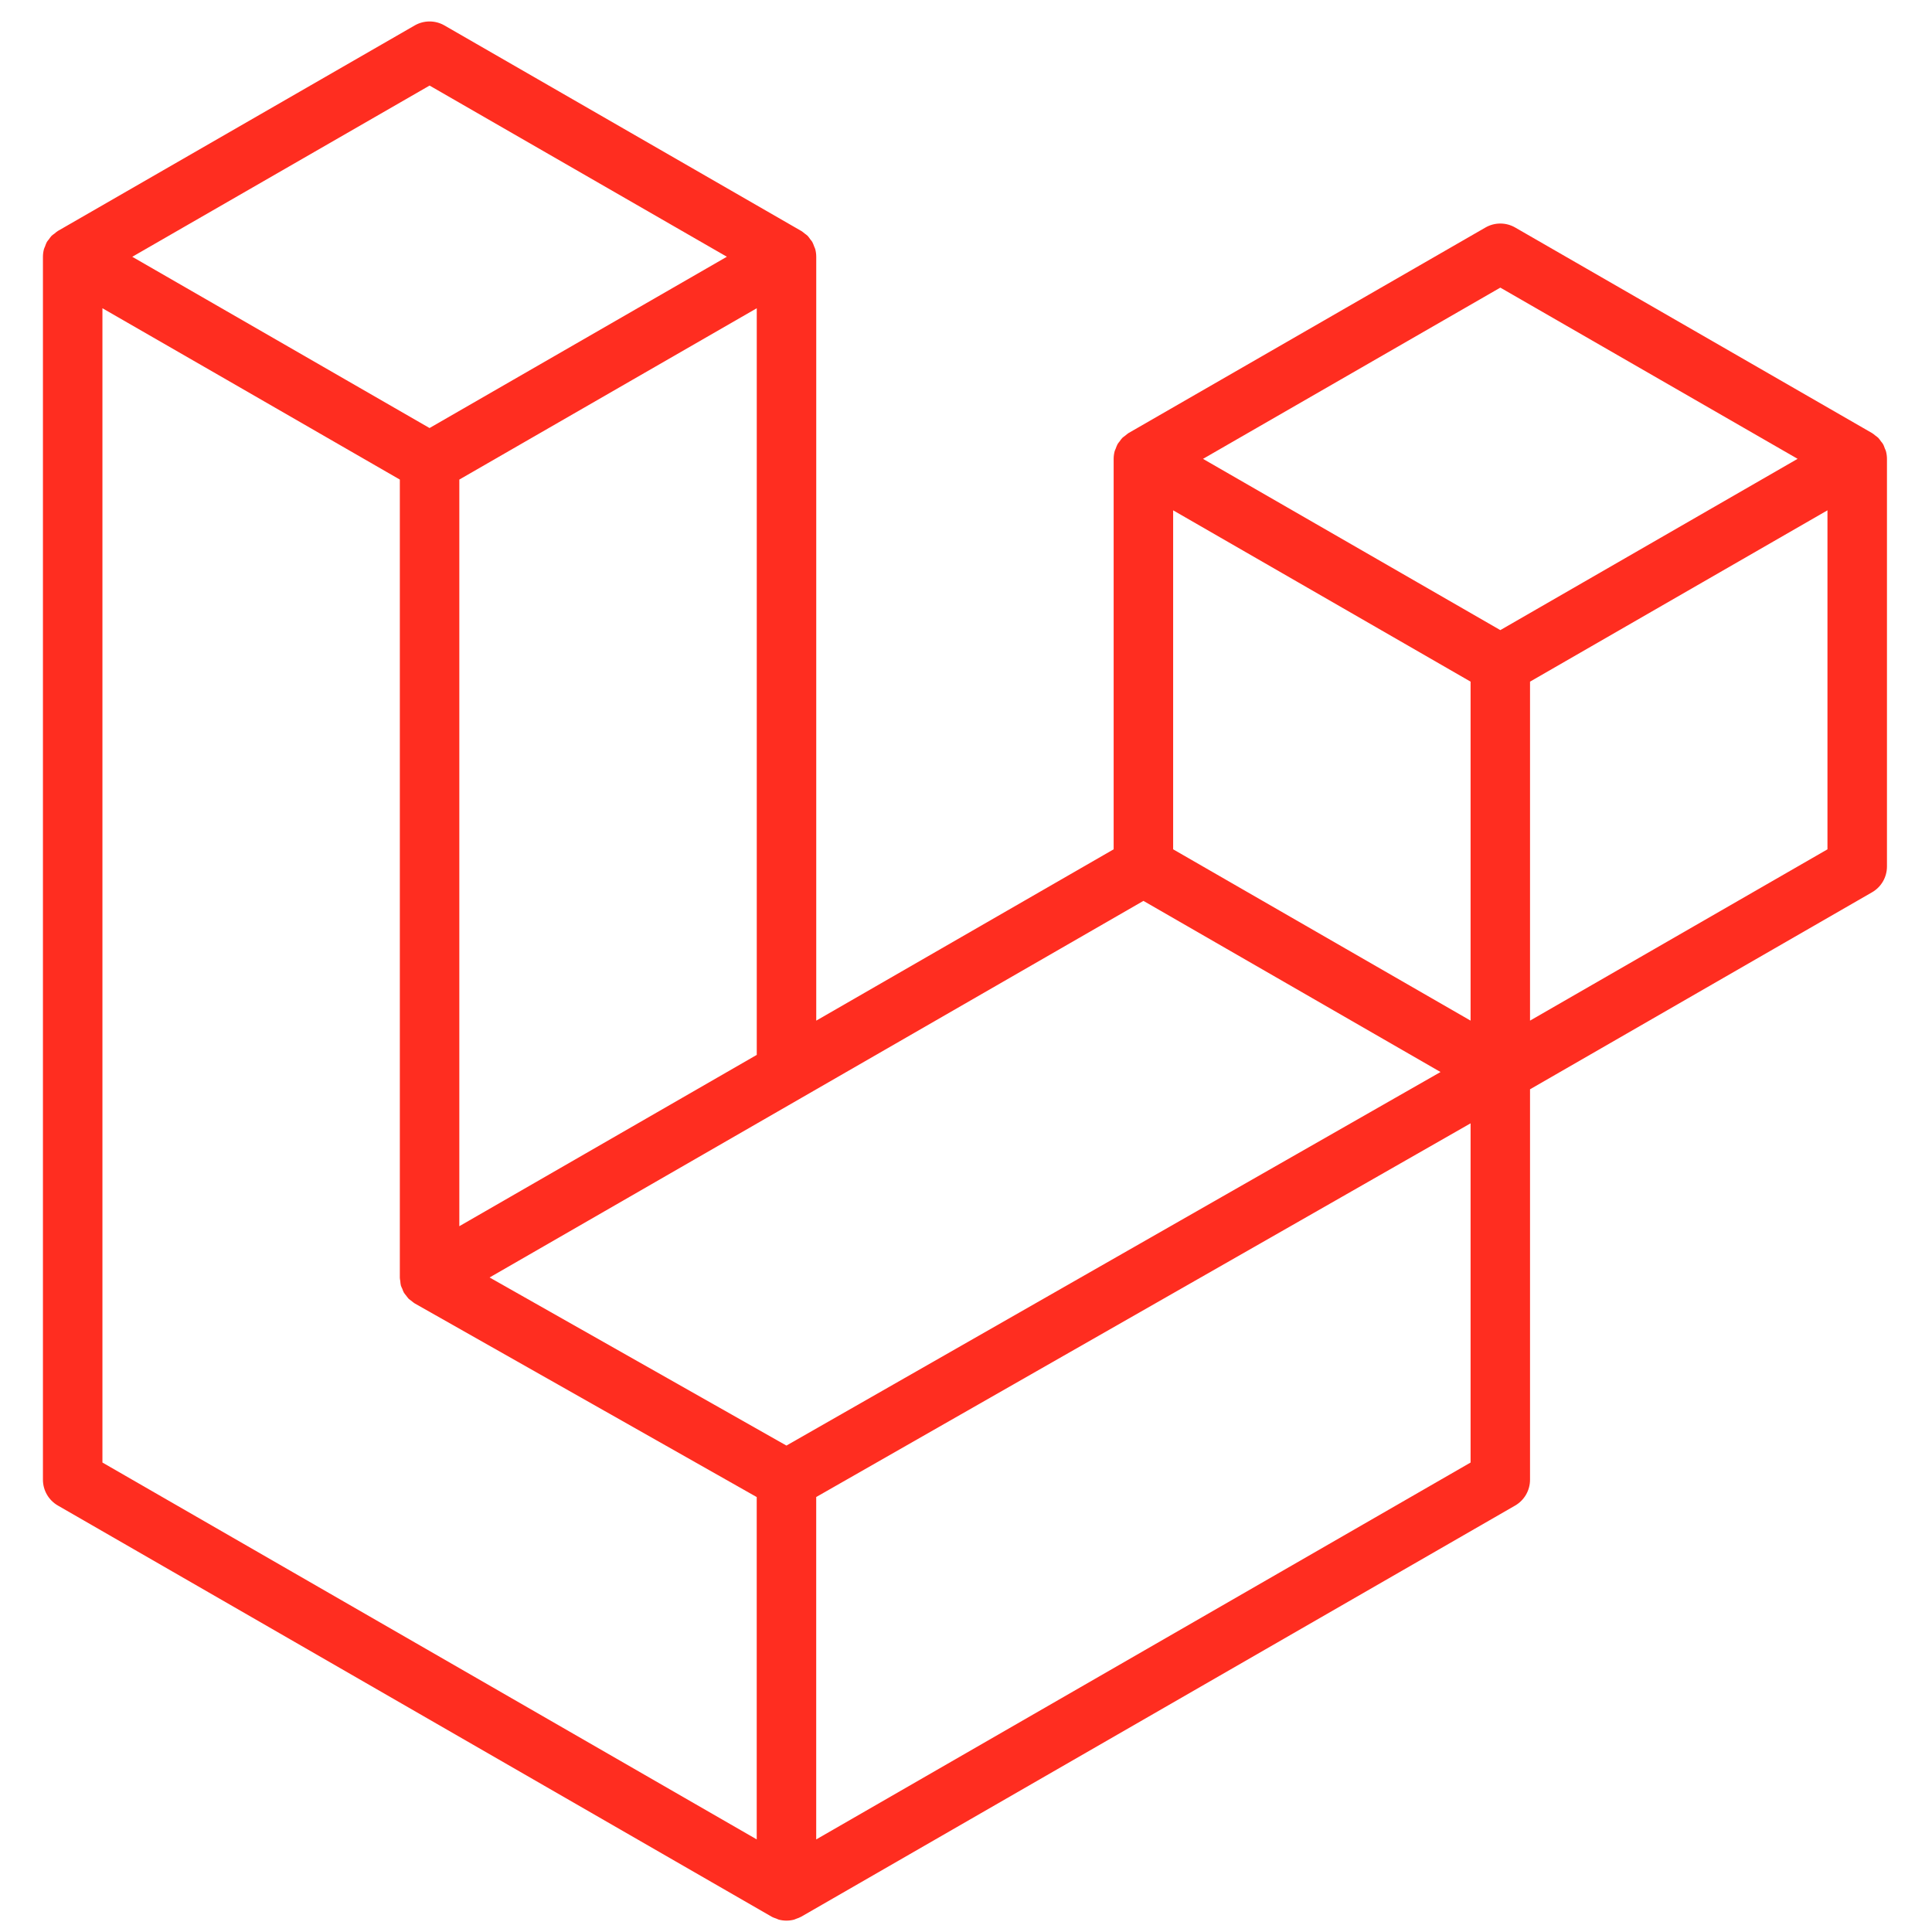
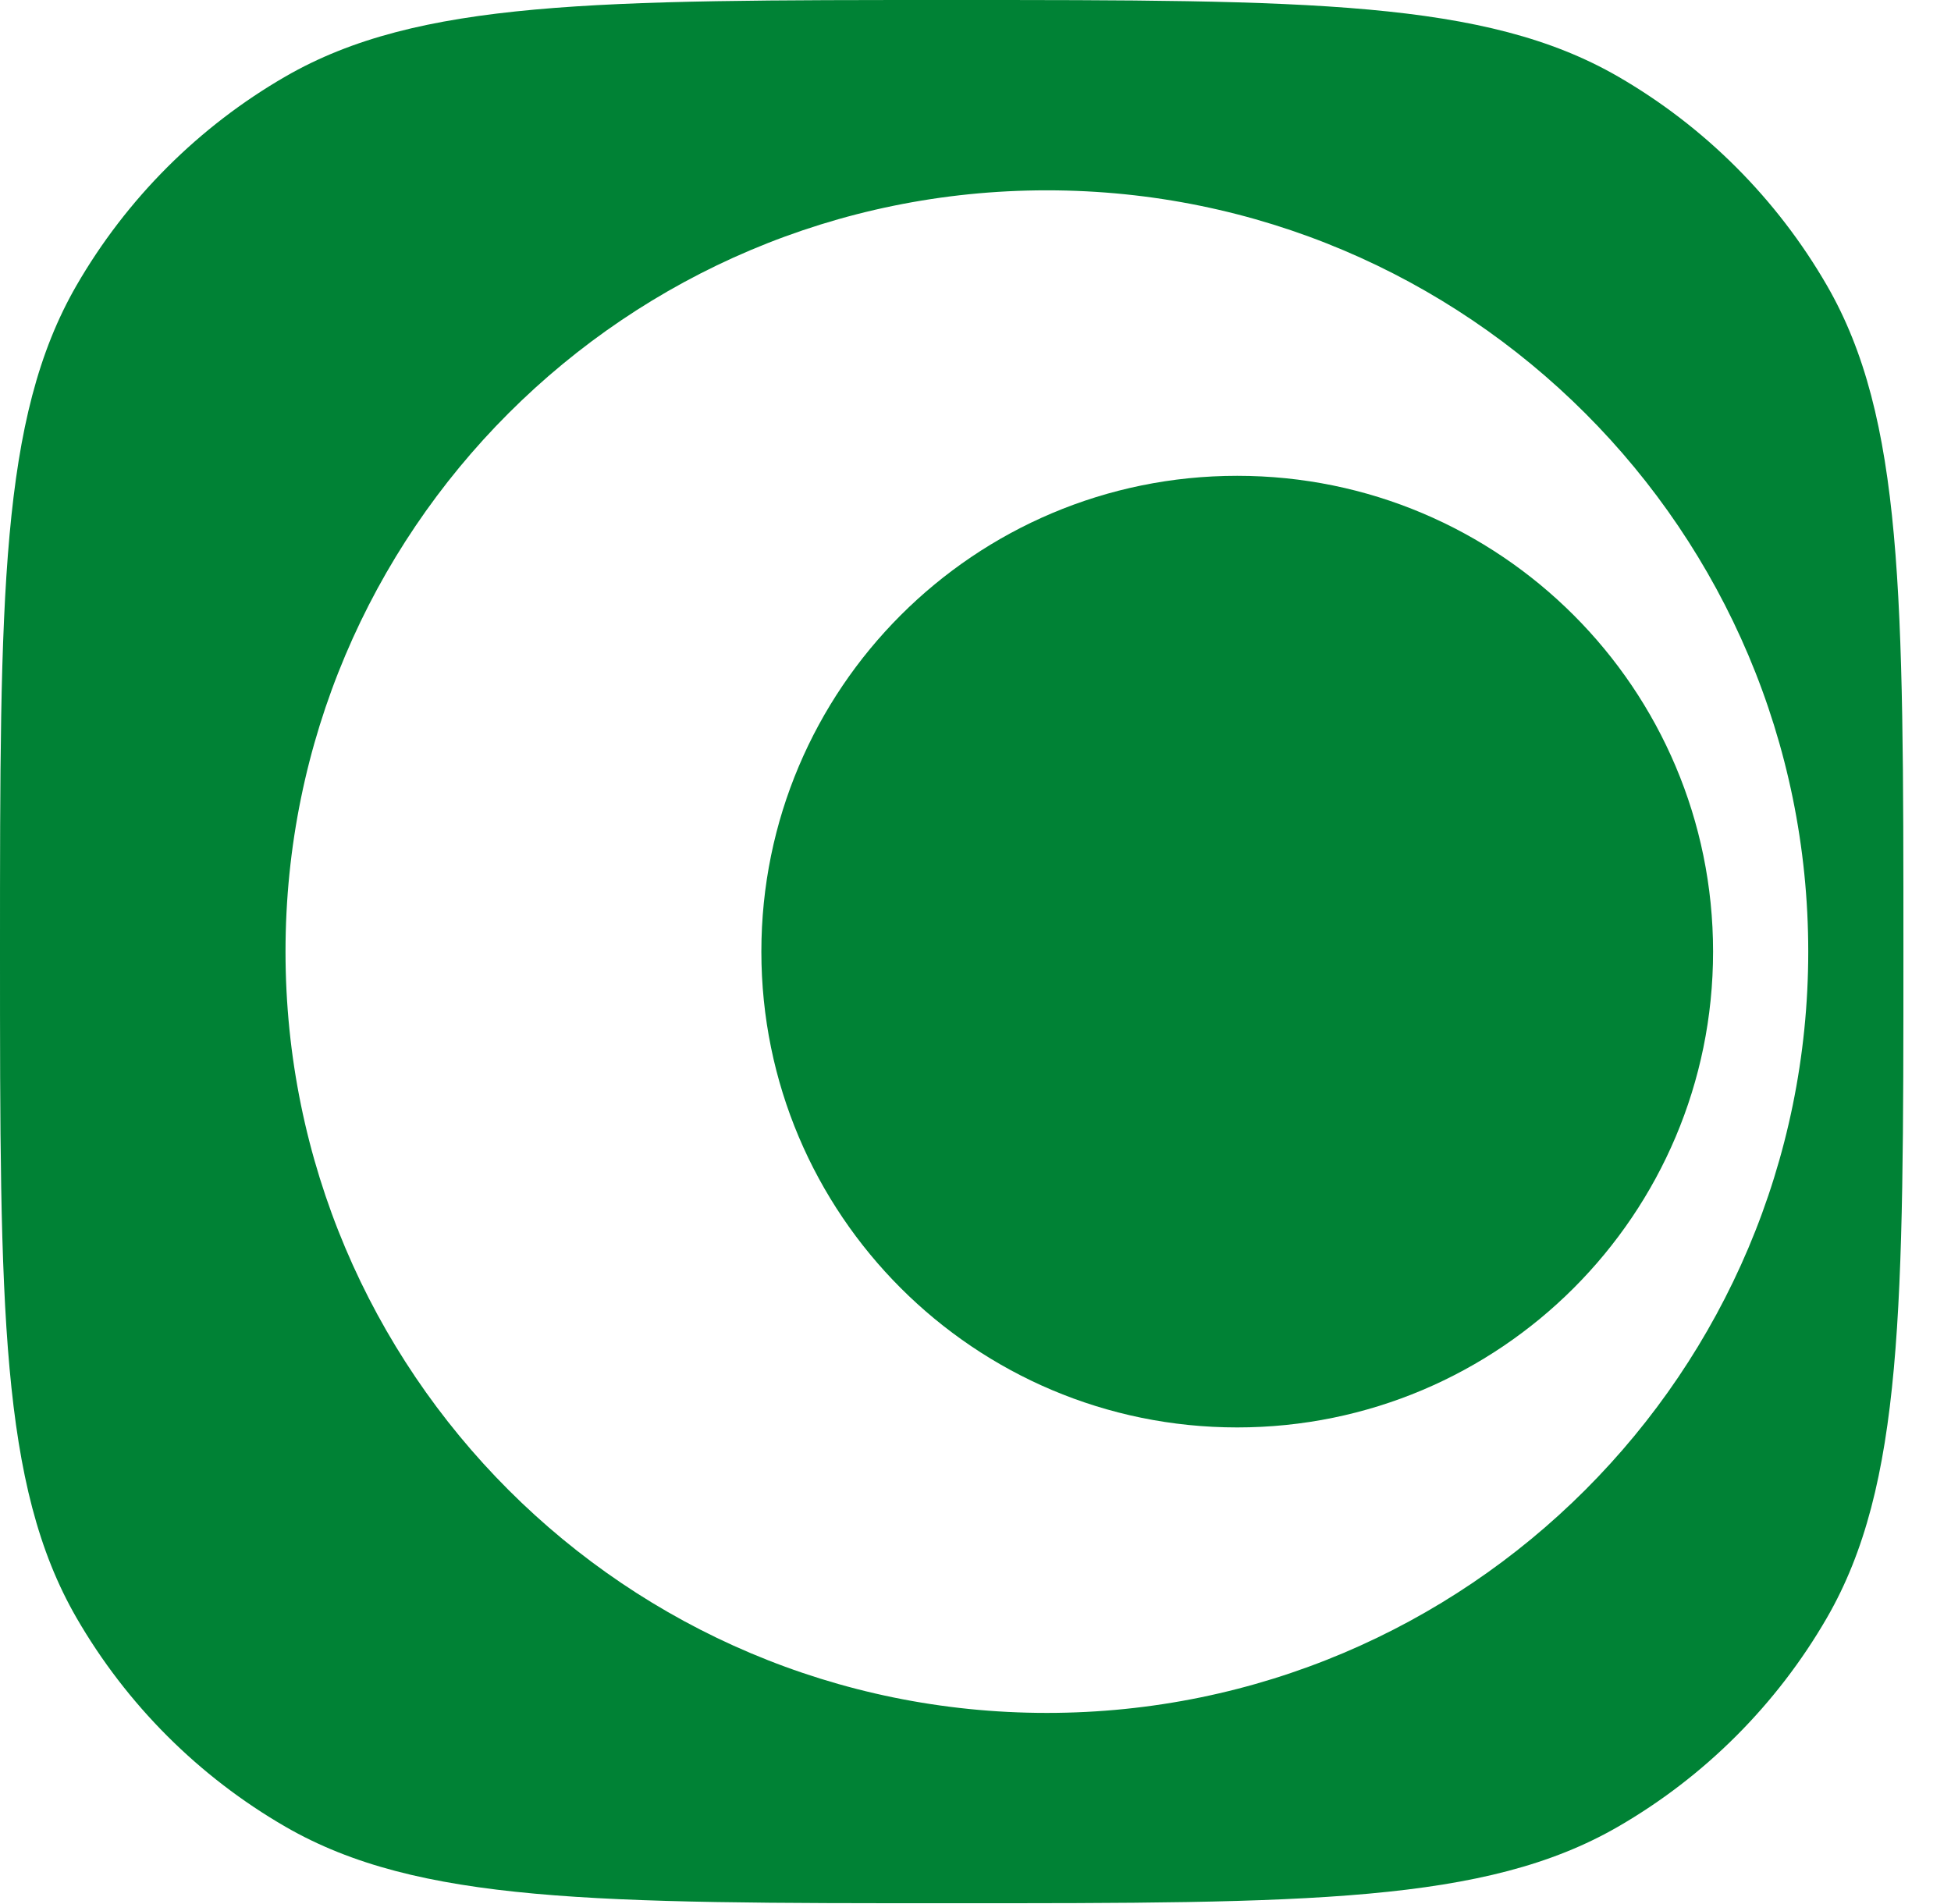
- <svg xmlns="http://www.w3.org/2000/svg" width="166" height="166" viewBox="0 0 166 166" fill="none">
-   <path fill-rule="evenodd" clip-rule="evenodd" d="M162.041 38.759C162.099 38.977 162.129 39.201 162.13 39.426V74.452C162.13 74.902 162.011 75.344 161.786 75.733C161.561 76.122 161.237 76.444 160.847 76.668L131.462 93.594V127.141C131.462 128.054 130.977 128.897 130.186 129.357L68.847 164.683C68.707 164.763 68.554 164.814 68.401 164.868C68.343 164.887 68.289 164.922 68.228 164.938C67.8 165.051 67.349 165.051 66.92 164.938C66.85 164.919 66.786 164.881 66.719 164.855C66.579 164.804 66.432 164.76 66.298 164.683L4.972 129.357C4.583 129.133 4.259 128.81 4.034 128.421C3.808 128.032 3.69 127.591 3.689 127.141L3.689 22.063C3.689 21.834 3.721 21.61 3.779 21.393C3.798 21.32 3.843 21.253 3.868 21.179C3.916 21.045 3.961 20.908 4.031 20.783C4.079 20.7 4.149 20.633 4.206 20.557C4.28 20.454 4.347 20.349 4.433 20.26C4.506 20.186 4.602 20.132 4.685 20.068C4.778 19.992 4.861 19.909 4.966 19.848L35.633 2.185C36.022 1.961 36.462 1.844 36.91 1.844C37.358 1.844 37.798 1.961 38.186 2.185L68.851 19.848H68.857C68.959 19.912 69.045 19.992 69.138 20.065C69.221 20.129 69.313 20.186 69.387 20.257C69.476 20.349 69.54 20.454 69.616 20.557C69.671 20.633 69.744 20.7 69.789 20.783C69.862 20.911 69.904 21.045 69.955 21.179C69.98 21.253 70.025 21.32 70.044 21.396C70.103 21.614 70.133 21.838 70.133 22.063V87.694L95.686 72.974V39.423C95.686 39.2 95.718 38.973 95.775 38.759C95.798 38.683 95.839 38.615 95.865 38.542C95.916 38.408 95.96 38.271 96.031 38.146C96.079 38.063 96.149 37.996 96.203 37.92C96.279 37.818 96.343 37.712 96.433 37.623C96.506 37.549 96.599 37.495 96.681 37.431C96.777 37.355 96.86 37.272 96.962 37.211L127.633 19.548C128.021 19.324 128.461 19.206 128.91 19.206C129.358 19.206 129.798 19.324 130.186 19.548L160.85 37.211C160.959 37.275 161.042 37.355 161.137 37.428C161.217 37.492 161.31 37.549 161.383 37.62C161.473 37.712 161.536 37.818 161.613 37.92C161.67 37.996 161.741 38.063 161.785 38.146C161.859 38.271 161.9 38.408 161.951 38.542C161.98 38.615 162.021 38.683 162.041 38.759ZM157.018 72.974V43.848L146.287 50.028L131.462 58.568V87.694L157.021 72.974H157.018ZM126.354 125.663V96.518L111.771 104.85L70.13 128.626V158.046L126.354 125.663ZM8.801 26.485V125.663L65.018 158.043V128.629L35.649 112L35.64 111.994L35.627 111.988C35.528 111.93 35.445 111.847 35.353 111.777C35.273 111.713 35.18 111.662 35.11 111.592L35.104 111.582C35.021 111.502 34.963 111.403 34.893 111.314C34.829 111.228 34.753 111.154 34.702 111.065L34.699 111.055C34.641 110.96 34.606 110.845 34.565 110.736C34.523 110.64 34.469 110.551 34.443 110.449C34.411 110.328 34.405 110.197 34.392 110.072C34.379 109.976 34.354 109.881 34.354 109.785V109.778V41.205L19.532 32.662L8.801 26.485ZM36.913 7.35L11.364 22.063L36.907 36.777L62.453 22.06L36.907 7.35H36.913ZM50.2 99.174L65.022 90.637V26.485L54.291 32.665L39.466 41.205V105.357L50.2 99.174ZM128.91 24.713L103.363 39.426L128.91 54.14L154.453 39.423L128.91 24.713ZM126.354 58.568L111.529 50.028L100.798 43.848V72.974L115.619 81.511L126.354 87.694V58.568ZM67.571 124.205L105.042 102.803L123.772 92.109L98.245 77.405L68.854 94.334L42.066 109.762L67.571 124.205Z" fill="#FF2D20" />
+ <svg xmlns="http://www.w3.org/2000/svg" data-logo="logo" viewBox="0 0 41 40">
+   <g id="logogram" transform="     translate(0, 0)     rotate(0 20 20)        ">
+     <path fill-rule="evenodd" clip-rule="evenodd" d="M20 0C27.477 0 31.215 -0 34 1.607C35.824 2.661 37.339 4.176 38.393 6C40 8.785 40 12.523 40 20C40 27.477 40 31.215 38.393 34C37.339 35.824 35.824 37.339 34 38.393C31.215 40 27.477 40 20 40C12.523 40 8.785 40 6 38.393C4.176 37.339 2.661 35.824 1.607 34C-0 31.215 0 27.477 0 20C0 12.523 -0 8.785 1.607 6C2.661 4.176 4.176 2.661 6 1.607C8.785 -0 12.523 0 20 0ZM22 4C13.163 4 6 11.163 6 20C6 28.837 13.163 36 22 36C30.837 36 38 28.837 38 20C38 11.163 30.837 4 22 4Z" fill="#008235" />
+     <path d="M36 20C36 25.523 31.523 30 26 30C20.477 30 16 25.523 16 20C16 14.477 20.477 10 26 10C31.523 10 36 14.477 36 20Z" fill="#008235" />
+   </g>
+   <g id="logotype" transform="" />
</svg>
